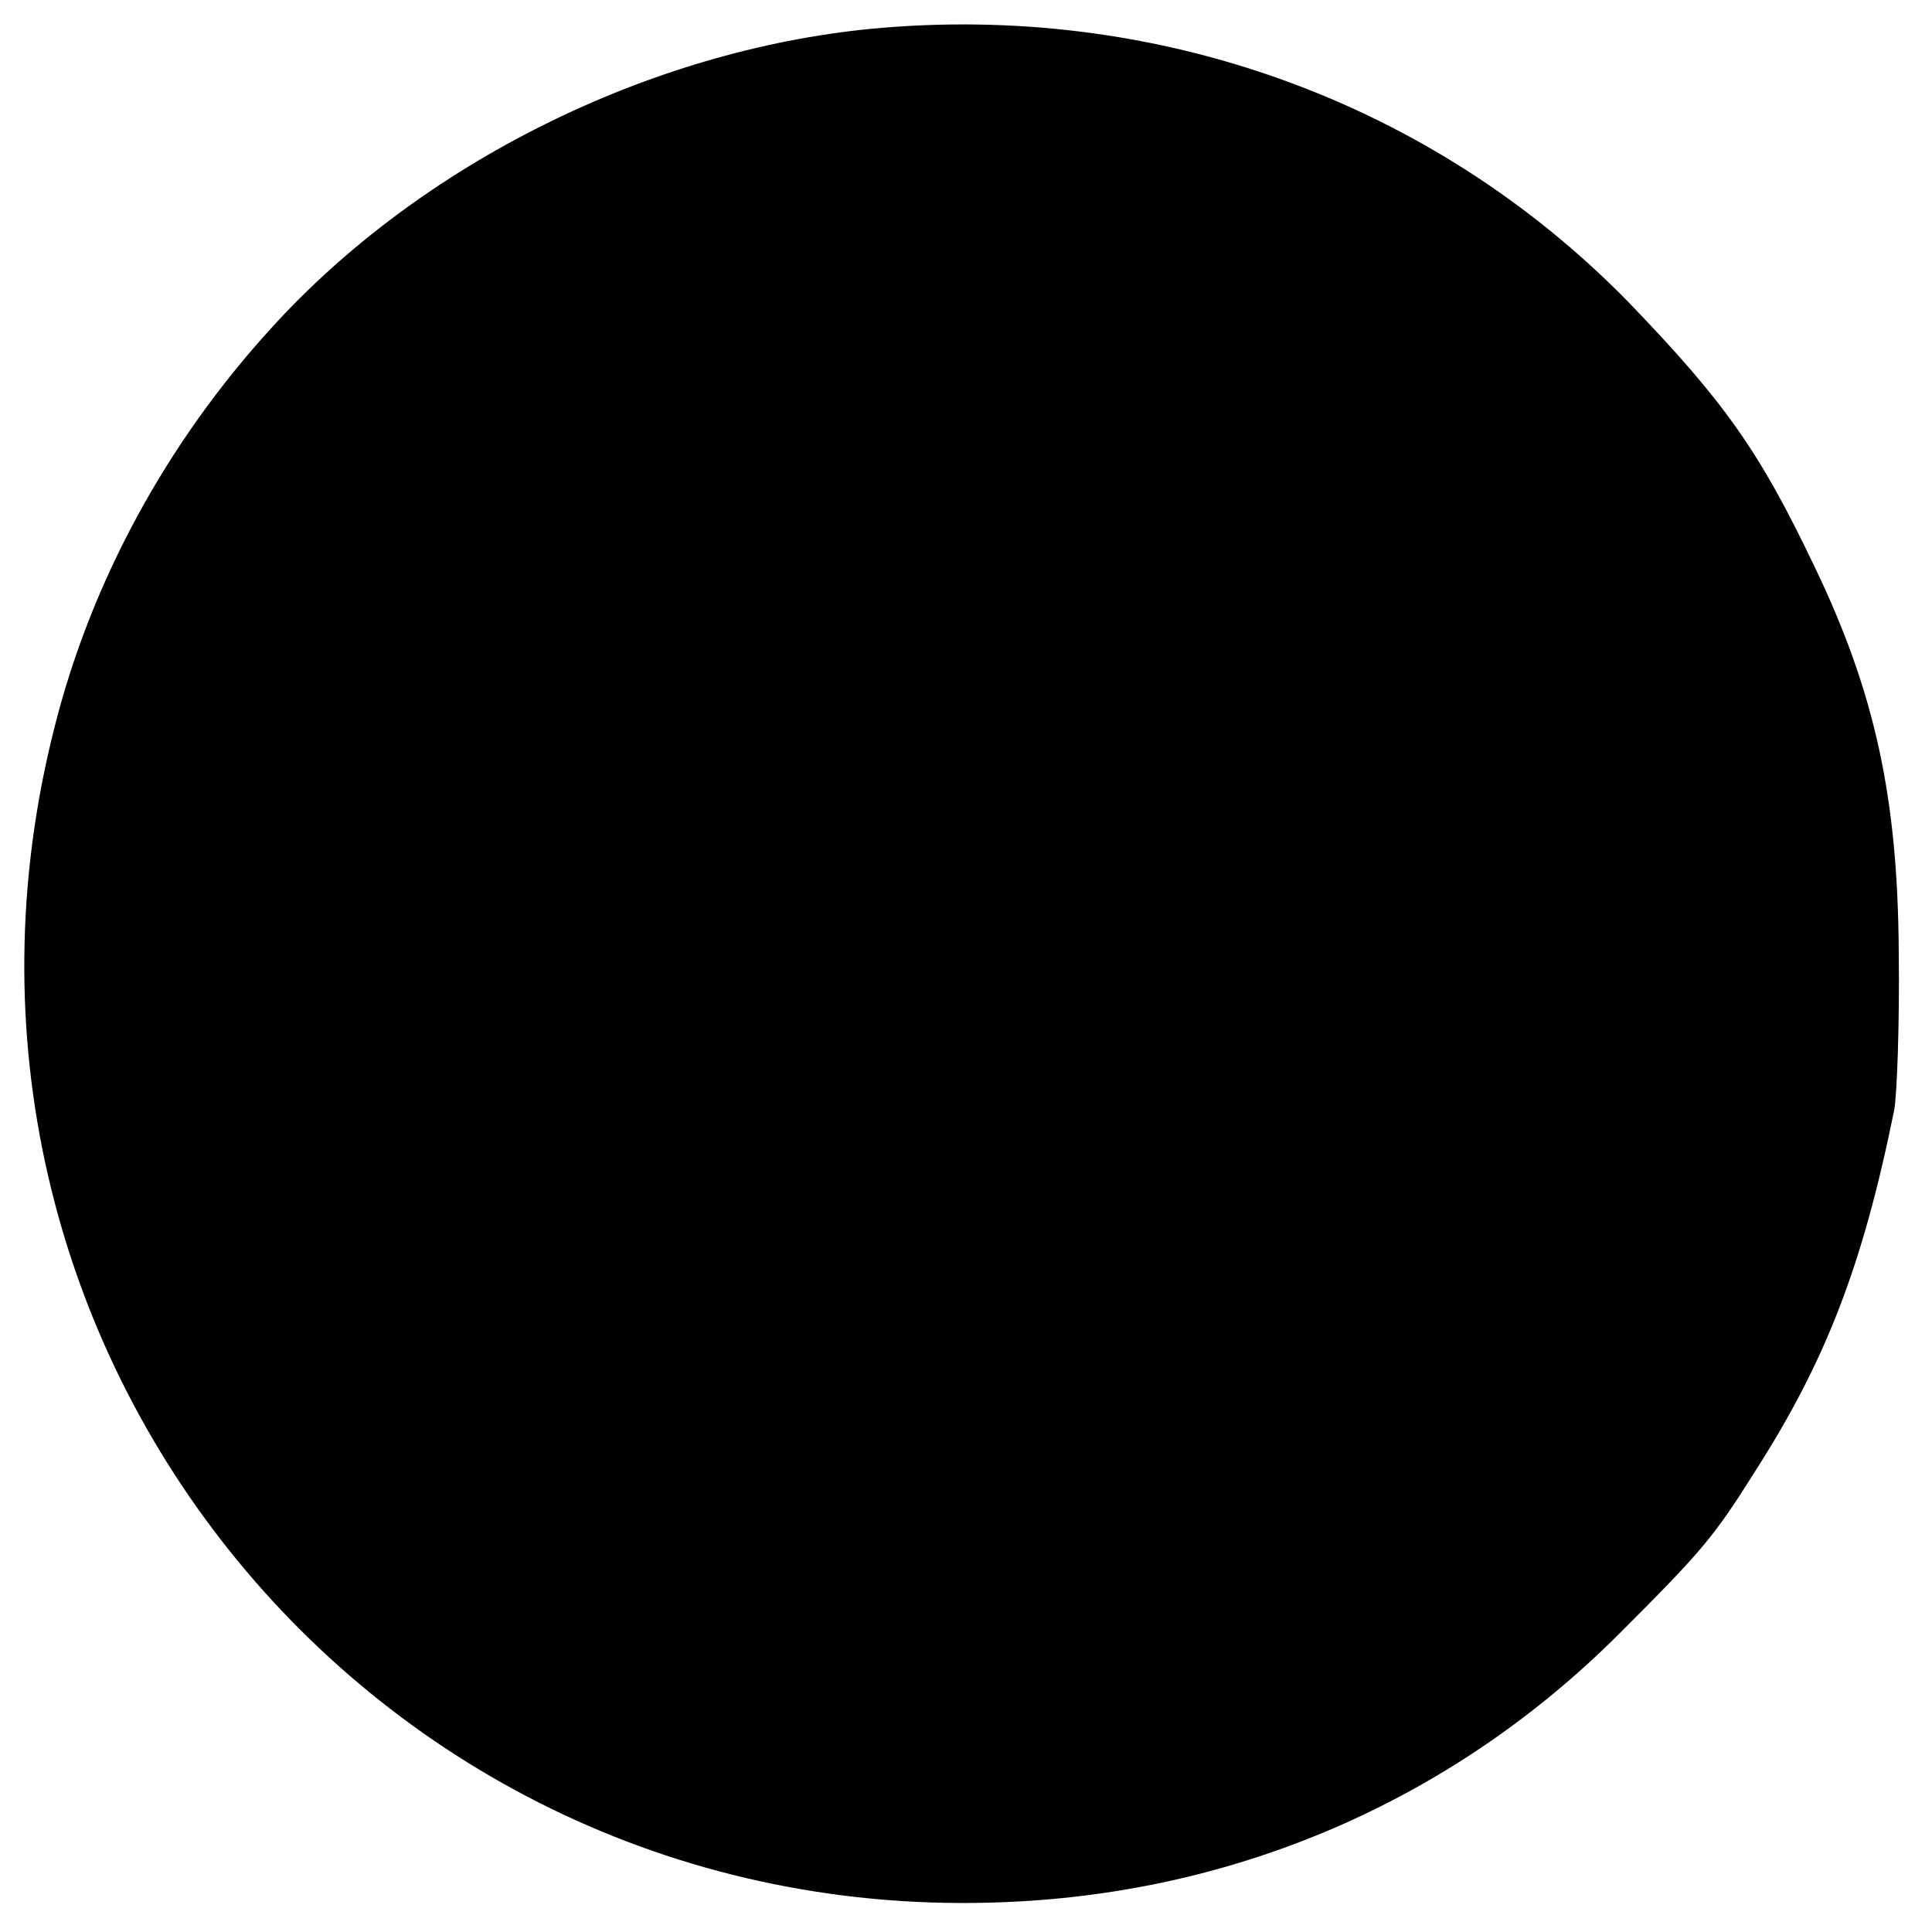
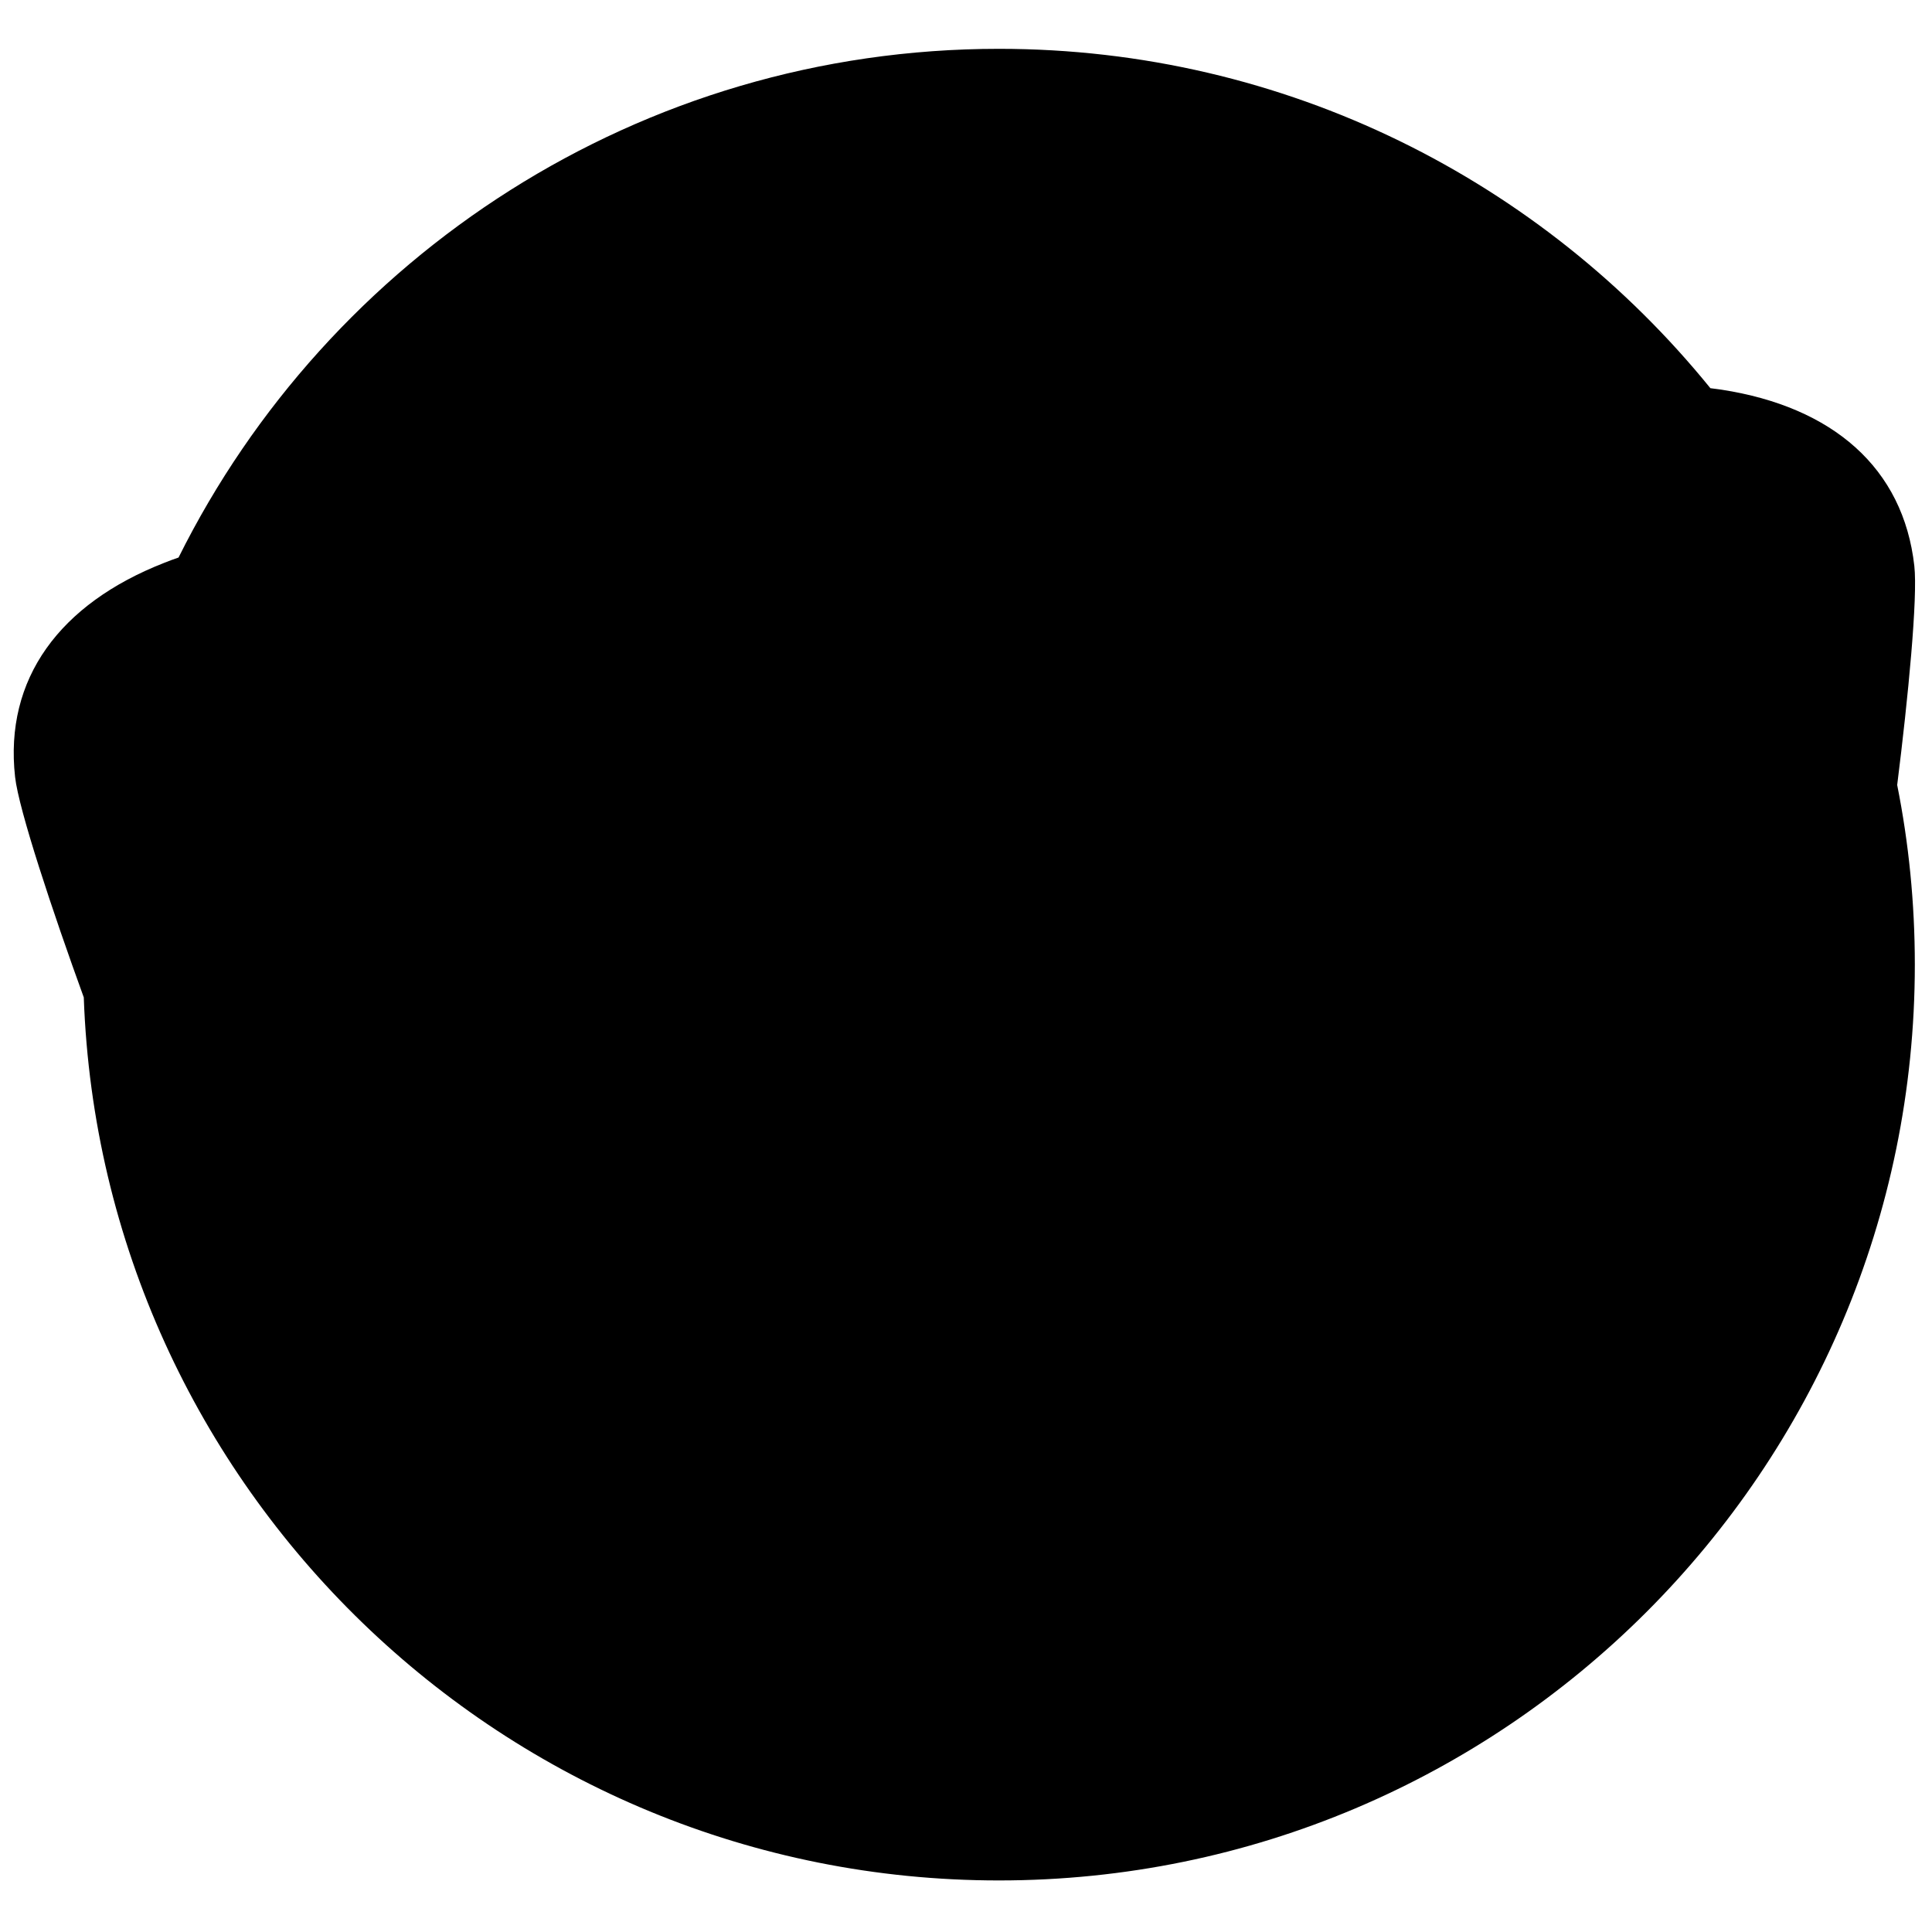
- <svg xmlns="http://www.w3.org/2000/svg" version="1.0" width="215pt" height="215pt" viewBox="0 0 215 215" preserveAspectRatio="xMidYMid meet">
-   <g transform="translate(0,215) scale(0.1,-0.1)" fill="#000000" stroke="none">
-     <path d="M970 2118 c-248 -24 -502 -150 -668 -333 -116 -127 -200 -281 -241 -443 -177 -692 361 -1348 1073 -1308 255 14 488 118 668 298 92 92 105 107 152 182 78 122 119 228 154 401 3 17 6 95 5 175 -1 171 -26 289 -94 430 -61 128 -100 183 -207 294 -218 223 -525 334 -842 304z" />
+ <svg xmlns="http://www.w3.org/2000/svg" width="100%" height="100%" viewBox="0 0 23 23" version="1.1" xml:space="preserve" style="fill-rule:evenodd;clip-rule:evenodd;stroke-linejoin:round;stroke-miterlimit:2;">
+   <g transform="matrix(1,0,0,1,1.04457,1.4602)">
+     <path d="M-0.047,10.418L-0.047,10.414C-0.416,9.398 -0.822,8.179 -0.865,7.789C-0.995,6.621 -0.335,5.728 0.911,5.24C0.967,5.218 1.024,5.196 1.081,5.177C2.867,1.589 6.571,-0.879 10.848,-0.879C14.266,-0.879 17.318,0.697 19.317,3.161L19.451,3.179C20.775,3.384 21.614,4.11 21.745,5.277C21.787,5.651 21.672,6.842 21.541,7.885C21.679,8.576 21.751,9.291 21.751,10.023C21.751,16.04 16.865,20.926 10.848,20.926C4.963,20.926 0.162,16.253 -0.047,10.418Z" />
  </g>
</svg>
